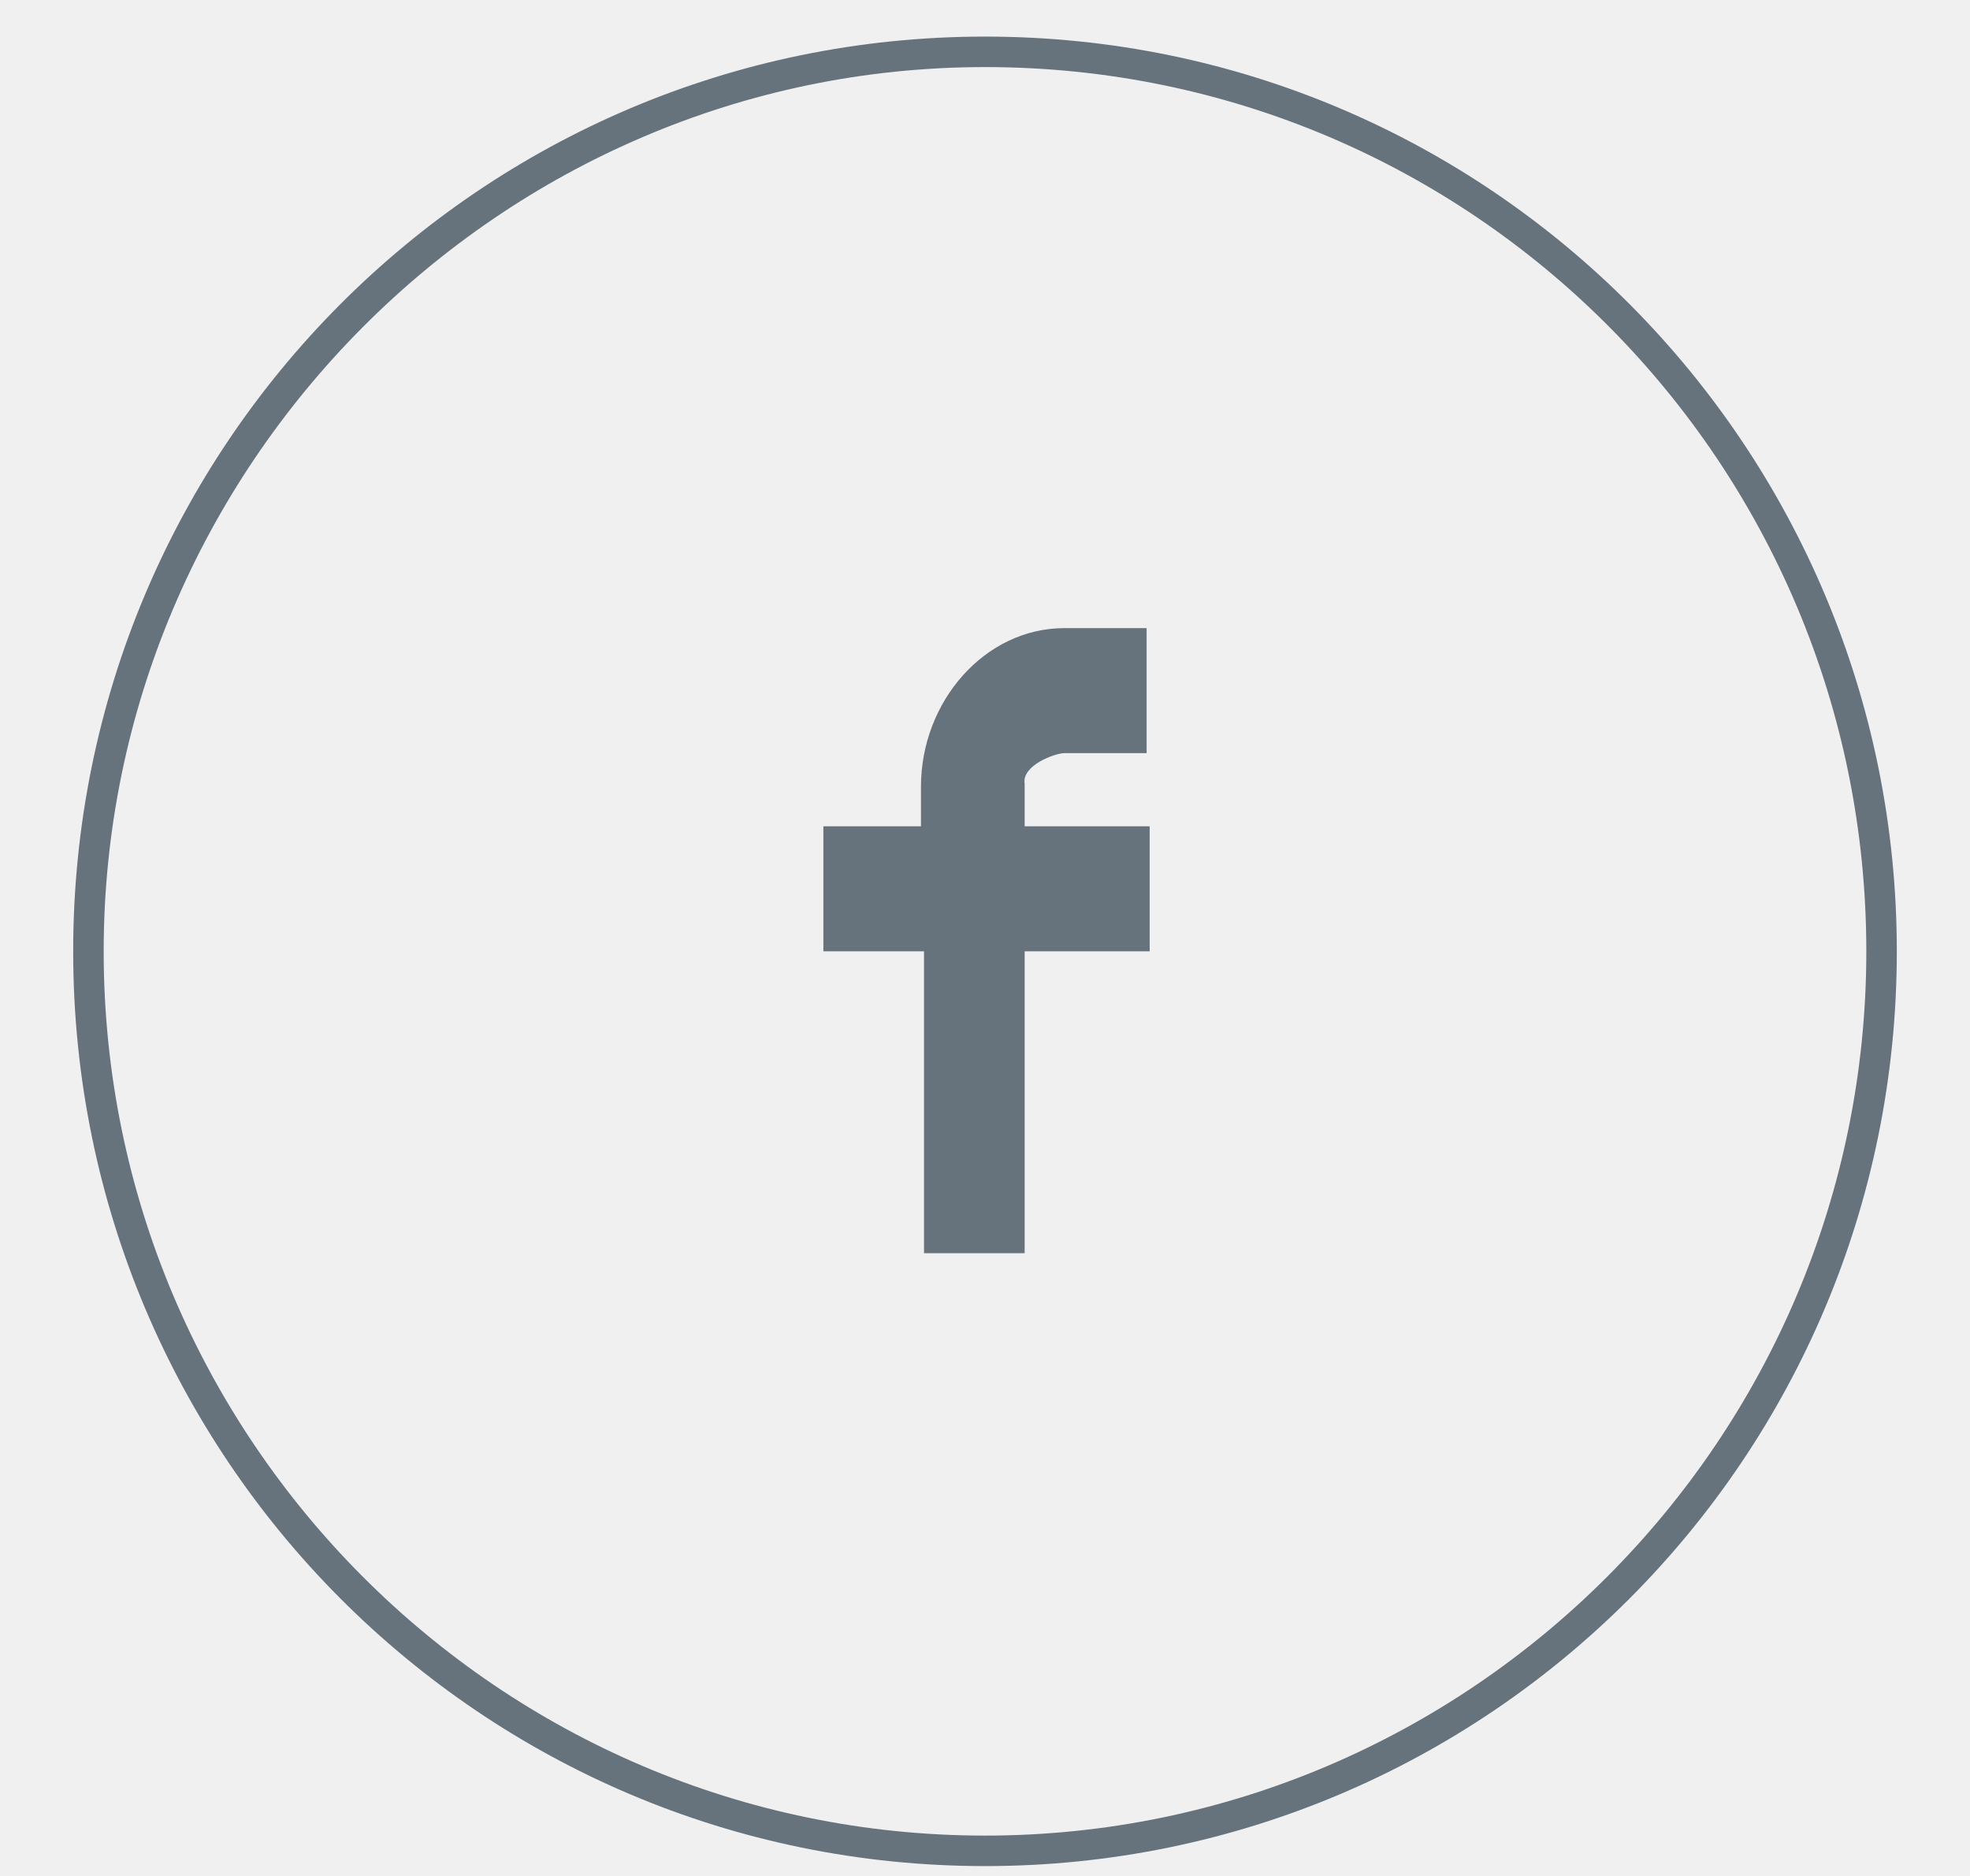
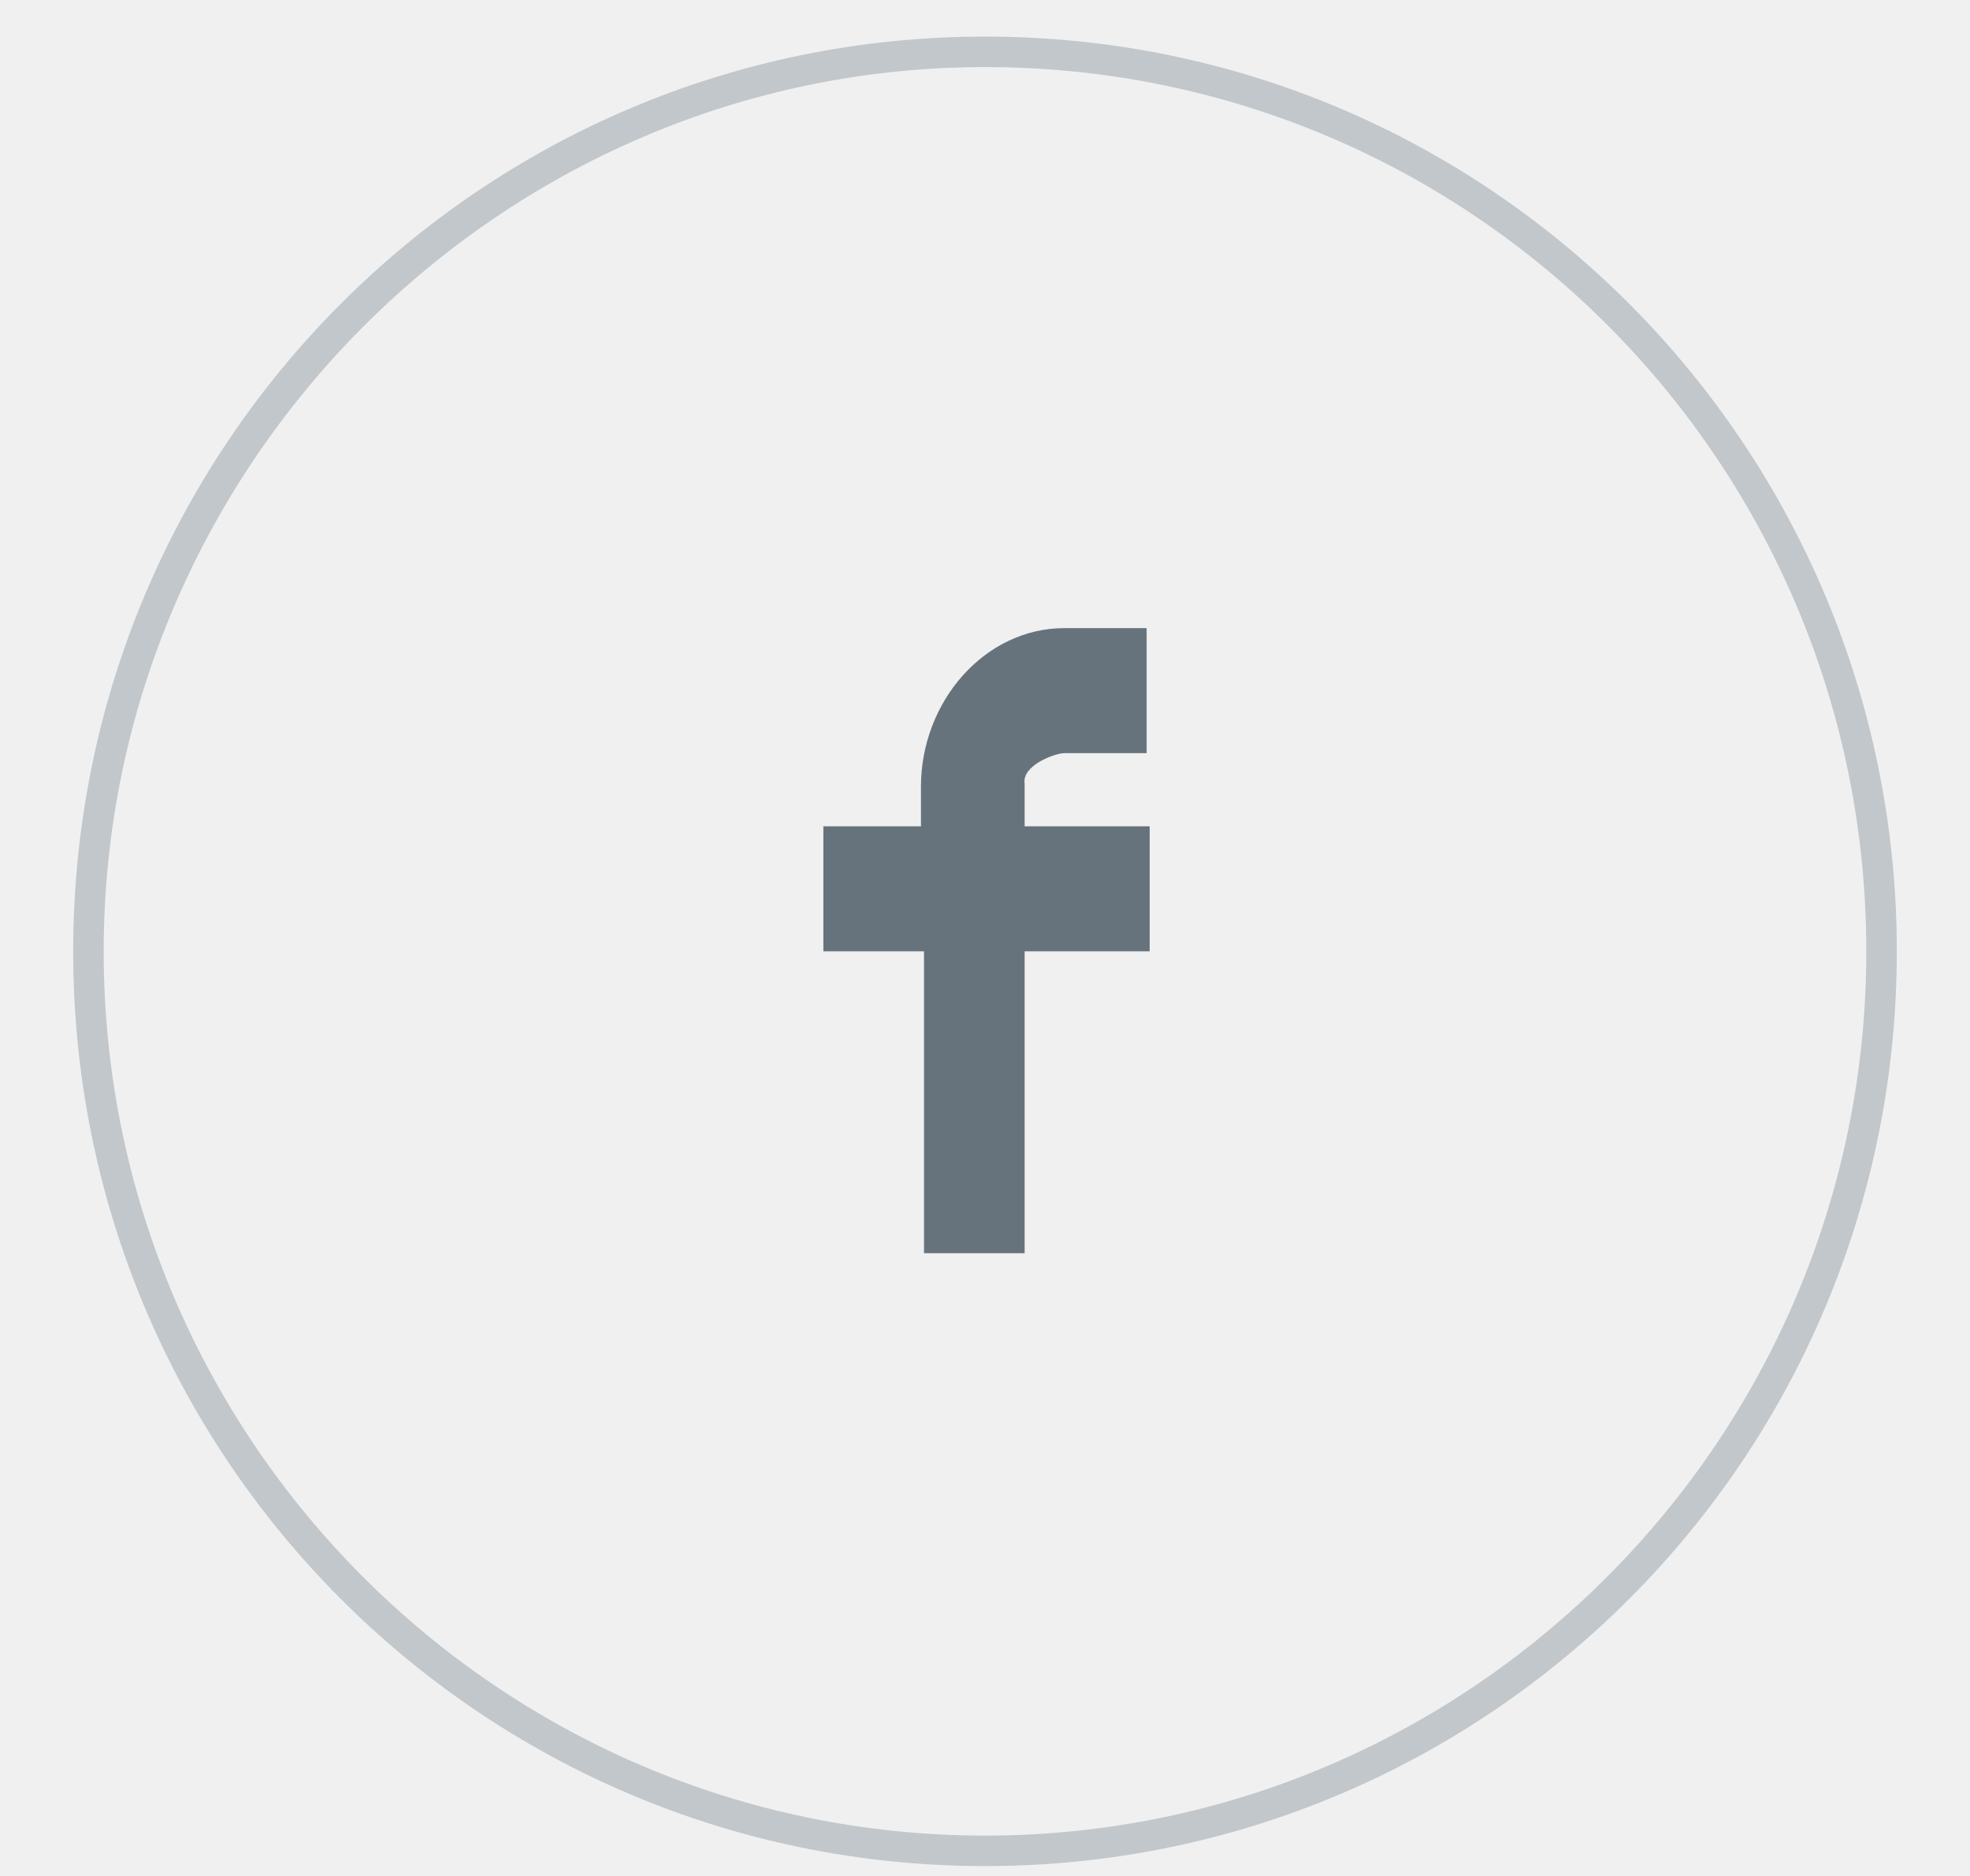
- <svg xmlns="http://www.w3.org/2000/svg" version="1.1" x="0px" y="0px" viewBox="0 0 64.6 61.5" style="enable-background:new 0 0 64.6 61.5;" xml:space="preserve">
+ <svg xmlns="http://www.w3.org/2000/svg" version="1.1" x="0px" y="0px" width="64.6px" height="61.5px" viewBox="0 0 64.6 61.5" style="enable-background:new 0 0 64.6 61.5;" xml:space="preserve">
  <style type="text/css">
	.st0{fill:#66737C;}
	.st1{fill:#F2564D;}
	.st2{fill:#FFFFFF;}
	.st3{fill-rule:evenodd;clip-rule:evenodd;fill:#FFFFFF;}
	.st4{fill:#FAAD4D;}
- 	.st5{fill-rule:evenodd;clip-rule:evenodd;fill:#43619C;}
- 	.st6{fill-rule:evenodd;clip-rule:evenodd;fill:#24A9E6;}
- 	.st7{fill-rule:evenodd;clip-rule:evenodd;fill:#D04330;}
- 	.st8{fill-rule:evenodd;clip-rule:evenodd;fill:#CB201D;}
+ 	.st5{fill:#C2C7CB;}
+ 	.st6{fill-rule:evenodd;clip-rule:evenodd;fill:#43619C;}
+ 	.st7{fill-rule:evenodd;clip-rule:evenodd;fill:#24A9E6;}
+ 	.st8{fill-rule:evenodd;clip-rule:evenodd;fill:#D04330;}
</style>
  <g id="Layer_1">
- </g>
+     <g>
+       <path class="st0" d="M327.5-26.4l-0.3-0.2c-3.8-2.4-10.2-7.2-10.2-12.8c0-3.7,2.4-6.1,6-6.1c1.7,0,3.6,0.9,4.5,2.3    c0.9-1.3,2.8-2.2,4.5-2.3c3.7,0,6,2.4,6,6.1c0,5.6-6.4,10.5-10.2,12.8L327.5-26.4z M323-44.5c-3.1,0-5,2-5,5.1    c0,5.2,6.4,9.9,9.5,11.8c3.1-1.9,9.5-6.6,9.5-11.8c0-3.1-1.9-5.1-5-5.1c-1.8,0-4,1.3-4,2.9v0.5h-1v-0.5    C327-43.2,324.8-44.5,323-44.5z" />
+     </g>
+     <path class="st1" d="M360-41.1c0-1.9,2.4-3.3,4.5-3.4c3.3,0,5.5,2.2,5.5,5.6c0,5.5-6.6,10.3-10,12.4c-3.4-2.1-10-6.9-10-12.4   c0-3.4,2.2-5.6,5.5-5.6C357.6-44.5,360-43,360-41.1L360-41.1z" />
+     <g>
+       <g>
+         <path class="st0" d="M406-36.5c-0.1-0.3-3.5-8.5-11.3-8.5c-7.8,0-11.2,8.2-11.3,8.5l-0.2,0.5l0.2,0.5c0.1,0.3,3.5,8.5,11.3,8.5     c7.8,0,11.2-8.2,11.3-8.5l0.2-0.5L406-36.5z M404.9-36c-0.1,0.3-3.2,7.8-10.2,7.8s-10.1-7.5-10.2-7.8l0,0l0,0     c0.1-0.3,3.2-7.8,10.2-7.8S404.7-36.4,404.9-36L404.9-36L404.9-36z M394.7-39.6c-2,0-3.6,1.6-3.6,3.6c0,2,1.6,3.6,3.6,3.6     c2,0,3.6-1.6,3.6-3.6C398.3-38,396.7-39.6,394.7-39.6z M394.7-33.6c-1.3,0-2.4-1.1-2.4-2.4c0-1.3,1.1-2.4,2.4-2.4     c1.3,0,2.4,1.1,2.4,2.4C397.1-34.7,396-33.6,394.7-33.6z" />
+       </g>
+     </g>
+     <g>
+       <path class="st0" d="M415.2-25.3l-0.1-4.5c-1.3-1.3-2.2-3-2.6-4.8c-0.5-2.4,0-4.9,1.4-6.9c1.4-2.1,3.6-3.5,6.1-4l0,0    c5.1-1,10.1,2.4,11.1,7.4c0.5,2.4,0,4.9-1.4,6.9c-1.4,2.1-3.6,3.5-6.1,4c-1.6,0.3-3.2,0.2-4.7-0.3L415.2-25.3z M420.2-44.5    c-2.3,0.4-4.2,1.7-5.5,3.6c-1.2,1.8-1.7,4-1.3,6.2c0.3,1.7,1.2,3.2,2.4,4.4l0.2,0.1l0.1,3.2l2.7-1.6l0.2,0.1    c1.4,0.5,2.9,0.6,4.4,0.3c2.3-0.4,4.2-1.7,5.5-3.6c1.2-1.8,1.7-4,1.3-6.2C429.3-42.4,424.8-45.4,420.2-44.5L420.2-44.5z" />
+     </g>
+     <g>
+       <polygon class="st2" points="452.2,-41.5 453,-40.6 448,-35.5 453,-30.4 452.2,-29.5 446.3,-35.5   " />
+     </g>
+     <path class="st3" d="M387-15.5h36v48l-18-6l-18,6V-15.5z" />
+     <path class="st4" d="M405-3.5l3.1,5.7l6.4,1.2L410,8.1l0.9,6.4l-5.9-2.8l-5.9,2.8l0.9-6.4l-4.5-4.7l6.4-1.2L405-3.5z" />
+     <g>
+       <path d="M688.9,396.2h1v3.6h0c0.2-0.3,0.4-0.6,0.8-0.7c0.3-0.2,0.7-0.3,1.1-0.3c0.8,0,2,0.5,2,2.5v3.5h-1v-3.3    c0-0.9-0.3-1.7-1.3-1.7c-0.7,0-1.2,0.5-1.4,1c-0.1,0.2-0.1,0.3-0.1,0.5v3.5h-1V396.2z" />
+       <path d="M696.8,397.2v1.7h1.5v0.8h-1.5v3.1c0,0.7,0.2,1.1,0.8,1.1c0.3,0,0.5,0,0.6-0.1l0,0.8c-0.2,0.1-0.5,0.2-0.9,0.2    c-0.5,0-0.9-0.2-1.1-0.4c-0.3-0.3-0.4-0.8-0.4-1.5v-3.2h-0.9v-0.8h0.9v-1.4L696.8,397.2z" />
+       <path d="M700.8,397.2v1.7h1.5v0.8h-1.5v3.1c0,0.7,0.2,1.1,0.8,1.1c0.3,0,0.5,0,0.6-0.1l0,0.8c-0.2,0.1-0.5,0.2-0.9,0.2    c-0.5,0-0.9-0.2-1.1-0.4c-0.3-0.3-0.4-0.8-0.4-1.5v-3.2h-0.9v-0.8h0.9v-1.4L700.8,397.2z" />
+       <path d="M703.5,400.8c0-0.7,0-1.3,0-1.9h0.9l0,1h0c0.4-0.7,1.1-1.1,2.1-1.1c1.4,0,2.5,1.2,2.5,2.9c0,2.1-1.3,3.1-2.6,3.1    c-0.8,0-1.5-0.3-1.8-0.9h0v3.2h-1V400.8z M704.5,402.3c0,0.2,0,0.3,0,0.4c0.2,0.7,0.8,1.2,1.6,1.2c1.1,0,1.8-0.9,1.8-2.2    c0-1.2-0.6-2.1-1.7-2.1c-0.7,0-1.4,0.5-1.6,1.3c0,0.1-0.1,0.3-0.1,0.4V402.3z" />
+       <path d="M710.5,399.8c0-0.4,0.3-0.8,0.7-0.8c0.4,0,0.7,0.3,0.7,0.8c0,0.4-0.3,0.7-0.7,0.7C710.8,400.6,710.5,400.3,710.5,399.8z     M710.5,404.1c0-0.4,0.3-0.8,0.7-0.8c0.4,0,0.7,0.3,0.7,0.8c0,0.4-0.3,0.7-0.7,0.7C710.8,404.8,710.5,404.5,710.5,404.1z" />
+       <path d="M716.4,397.7h0.9l-2.7,7.4h-0.9L716.4,397.7z" />
+       <path d="M721.6,397.7h0.9l-2.7,7.4h-0.9L721.6,397.7z" />
+       <path d="M728.2,403.3c0,0.5,0,1,0.1,1.4h-0.9l-0.1-0.7h0c-0.3,0.4-0.9,0.9-1.8,0.9c-1.2,0-1.8-0.8-1.8-1.7c0-1.4,1.2-2.2,3.5-2.1    v-0.1c0-0.5-0.1-1.3-1.3-1.3c-0.5,0-1.1,0.2-1.5,0.4l-0.2-0.7c0.5-0.3,1.2-0.5,1.9-0.5c1.8,0,2.2,1.2,2.2,2.4V403.3z M727.2,401.7    c-1.2,0-2.5,0.2-2.5,1.3c0,0.7,0.5,1,1,1c0.8,0,1.2-0.5,1.4-1c0-0.1,0-0.2,0-0.3V401.7z" />
+       <path d="M734.9,396.2v7c0,0.5,0,1.1,0,1.5h-0.9l0-1h0c-0.3,0.7-1,1.1-2,1.1c-1.4,0-2.5-1.2-2.5-2.9c0-1.9,1.2-3.1,2.6-3.1    c0.9,0,1.5,0.4,1.8,0.9h0v-3.5H734.9z M733.9,401.3c0-0.1,0-0.3,0-0.4c-0.2-0.7-0.7-1.2-1.5-1.2c-1.1,0-1.8,0.9-1.8,2.2    c0,1.2,0.6,2.2,1.7,2.2c0.7,0,1.3-0.5,1.5-1.3c0-0.1,0-0.3,0-0.5V401.3z" />
+       <path d="M742,401.8c0,2.1-1.6,3-2.9,3c-1.5,0-2.8-1.1-2.8-3c0-1.9,1.3-3,2.9-3C740.8,398.8,742,399.9,742,401.8z M737.4,401.8    c0,1.2,0.6,2.2,1.8,2.2c1.2,0,1.8-1.1,1.8-2.2c0-1-0.5-2.3-1.8-2.3C737.8,399.5,737.4,400.8,737.4,401.8z" />
+       <path d="M743.3,396.2h1v3.6h0c0.4-0.6,1-1.1,2-1.1c1.4,0,2.5,1.2,2.5,3c0,2.1-1.3,3.1-2.6,3.1c-0.8,0-1.5-0.3-2-1.1h0l0,0.9h-0.9    c0-0.4,0-1,0-1.5V396.2z M744.3,402.4c0,0.1,0,0.3,0,0.4c0.2,0.7,0.8,1.2,1.6,1.2c1.1,0,1.8-0.9,1.8-2.2c0-1.2-0.6-2.2-1.7-2.2    c-0.7,0-1.4,0.5-1.6,1.3c0,0.1-0.1,0.3-0.1,0.4V402.4z" />
+       <path d="M750.7,402c0,1.4,0.9,2,2,2c0.8,0,1.2-0.1,1.6-0.3l0.2,0.8c-0.4,0.2-1,0.4-1.9,0.4c-1.8,0-2.9-1.2-2.9-2.9    c0-1.8,1-3.1,2.7-3.1c1.9,0,2.4,1.7,2.4,2.7c0,0.2,0,0.4,0,0.5H750.7z M753.8,401.2c0-0.7-0.3-1.7-1.5-1.7c-1.1,0-1.5,1-1.6,1.7    H753.8z" />
+       <path d="M756,404.1c0-0.5,0.3-0.8,0.7-0.8c0.4,0,0.7,0.3,0.7,0.8c0,0.4-0.3,0.7-0.7,0.7C756.2,404.8,755.9,404.5,756,404.1z" />
+       <path d="M758.9,396.2h1v8.5h-1V396.2z" />
+       <path d="M762.1,398.9l1.3,3.4c0.1,0.4,0.3,0.8,0.4,1.2h0c0.1-0.3,0.2-0.8,0.4-1.2l1.2-3.4h1.1l-1.6,4.1c-0.8,2-1.3,3-2,3.6    c-0.5,0.4-1,0.6-1.3,0.7l-0.3-0.9c0.3-0.1,0.6-0.3,0.9-0.5c0.3-0.2,0.6-0.6,0.9-1.2c0-0.1,0.1-0.2,0.1-0.3c0-0.1,0-0.1-0.1-0.3    l-2.1-5.3H762.1z" />
+       <path d="M770,397.7h0.9l-2.7,7.4h-0.9L770,397.7z" />
+       <path d="M776.8,403.8v0.9h-4.1v-0.9h1.7v-5.1c-0.4,0.2-1,0.4-1.4,0.5l-0.1-0.8c0.6-0.2,1.4-0.6,1.8-0.8h0.7v6.2H776.8z" />
+       <path d="M778.7,404.7v-8.1h1.2l2.6,4.1c0.6,1,1.1,1.8,1.5,2.6l0,0c-0.1-1.1-0.1-2.1-0.1-3.3v-3.4h1v8.1h-1.1l-2.6-4.1    c-0.6-0.9-1.1-1.8-1.5-2.7l0,0c0.1,1,0.1,2,0.1,3.3v3.5H778.7z" />
+       <path d="M790.8,400.9h-3.1v2.9h3.5v0.9h-4.6v-8.1h4.4v0.9h-3.3v2.6h3.1V400.9z" />
+       <path d="M799.2,405.9c-0.9-0.3-2-0.6-3.1-0.9c-0.2-0.1-0.4-0.1-0.5-0.1c-2.2-0.1-3.5-1.8-3.5-4.1c0-2.5,1.5-4.2,3.8-4.2    c2.3,0,3.6,1.8,3.6,4.1c0,2-1,3.3-2.3,3.8v0c0.8,0.2,1.7,0.4,2.4,0.5L799.2,405.9z M798.3,400.7c0-1.7-0.8-3.3-2.6-3.3    c-1.7,0-2.6,1.6-2.6,3.3c0,1.8,0.9,3.3,2.6,3.3C797.4,404,798.3,402.4,798.3,400.7z" />
+       <path d="M800.8,396.6h1.1v7.2h3.5v0.9h-4.5V396.6z" />
+       <path d="M806.8,398.9l1.1,3.2c0.2,0.5,0.3,1,0.5,1.5h0c0.1-0.5,0.3-1,0.5-1.5l1.1-3.2h1.1l-2.3,5.8h-1l-2.2-5.8H806.8z" />
+       <path d="M813.4,397.3c0,0.4-0.3,0.6-0.7,0.6c-0.4,0-0.6-0.3-0.6-0.6c0-0.4,0.3-0.7,0.6-0.7S813.4,396.9,813.4,397.3z M812.2,404.7    v-5.8h1v5.8H812.2z" />
+     </g>
+   </g>
  <g id="Layer_2">
    <g>
-       <path class="st0" d="M32.3,2.2c16,0,28.9,13,28.9,29c0,16-13,29-28.9,29s-28.9-13-28.9-29C3.4,15.3,16.4,2.2,32.3,2.2 M32.3,1.2    c-16.5,0-29.9,13.4-29.9,30c0,16.6,13.4,30,29.9,30c16.5,0,29.9-13.4,29.9-30C62.2,14.7,48.9,1.2,32.3,1.2L32.3,1.2z" />
+       <path class="st5" d="M266.3,2.2c16,0,28.9,13,28.9,29c0,16-13,29-28.9,29s-28.9-13-28.9-29C237.4,15.3,250.4,2.2,266.3,2.2     M266.3,1.2c-16.5,0-29.9,13.4-29.9,30c0,16.6,13.4,30,29.9,30c16.5,0,29.9-13.4,29.9-30C296.2,14.7,282.9,1.2,266.3,1.2    L266.3,1.2z" />
+     </g>
+     <g>
+       <path class="st5" d="M190.3,2.2c16,0,28.9,13,28.9,29c0,16-13,29-28.9,29c-16,0-28.9-13-28.9-29C161.4,15.3,174.4,2.2,190.3,2.2     M190.3,1.2c-16.5,0-29.9,13.4-29.9,30c0,16.6,13.4,30,29.9,30c16.5,0,29.9-13.4,29.9-30C220.2,14.7,206.9,1.2,190.3,1.2    L190.3,1.2z" />
+     </g>
+     <g>
+       <path class="st5" d="M113.3,2.2c16,0,28.9,13,28.9,29c0,16-13,29-28.9,29s-28.9-13-28.9-29C84.4,15.3,97.4,2.2,113.3,2.2     M113.3,1.2c-16.5,0-29.9,13.4-29.9,30c0,16.6,13.4,30,29.9,30c16.5,0,29.9-13.4,29.9-30C143.2,14.7,129.9,1.2,113.3,1.2    L113.3,1.2z" />
+     </g>
+     <g>
+       <path class="st5" d="M32.3,2.2c16,0,28.9,13,28.9,29c0,16-13,29-28.9,29s-28.9-13-28.9-29C3.4,15.3,16.4,2.2,32.3,2.2 M32.3,1.2    c-16.5,0-29.9,13.4-29.9,30c0,16.6,13.4,30,29.9,30c16.5,0,29.9-13.4,29.9-30C62.2,14.7,48.9,1.2,32.3,1.2L32.3,1.2z" />
    </g>
    <path class="st0" d="M34.9,24.7h2.7v-4.1h-2.7c-2.6,0-4.7,2.4-4.7,5.2v1.3H27v4.1h3.3v9.9h3.3v-9.9h4.1v-4.1h-4.1v-1.4   C33.5,25.1,34.6,24.7,34.9,24.7z" />
+     <g>
+       <path class="st6" d="M32.3,77.2c16.5,0,29.9,13.4,29.9,30c0,16.6-13.4,30-29.9,30c-16.5,0-29.9-13.4-29.9-30    C2.4,90.7,15.8,77.2,32.3,77.2z" />
+     </g>
+     <path class="st2" d="M34.9,100.7h2.7v-4.1h-2.7c-2.6,0-4.7,2.4-4.7,5.2v1.3H27v4.1h3.3v9.9h3.3v-9.9h4.1v-4.1h-4.1v-1.4   C33.5,101.1,34.6,100.7,34.9,100.7z" />
+     <path class="st0" d="M203,23.4c-0.9,0.4-1.9,0.7-3,0.8c1.1-0.6,1.9-1.7,2.3-2.9c-1,0.6-2.1,1-3.3,1.3c-0.9-1-2.3-1.6-3.8-1.6   c-2.9,0-5.2,2.3-5.2,5.2c0,0.4,0,0.8,0.1,1.2c-4.3-0.2-8.1-2.3-10.7-5.4c-0.4,0.8-0.7,1.7-0.7,2.6c0,1.8,0.9,3.4,2.3,4.3   c-0.9,0-1.7-0.3-2.4-0.7c0,0,0,0,0,0.1c0,2.5,1.8,4.6,4.2,5.1c-0.4,0.1-0.9,0.2-1.4,0.2c-0.3,0-0.7,0-1-0.1   c0.7,2.1,2.6,3.6,4.8,3.6c-1.8,1.4-4,2.2-6.4,2.2c-0.4,0-0.8,0-1.2-0.1c2.3,1.5,5,2.3,8,2.3c9.5,0,14.8-7.9,14.8-14.8   c0-0.2,0-0.4,0-0.7C201.4,25.3,202.3,24.4,203,23.4z" />
+     <g>
+       <path class="st7" d="M190.3,77.2c16.5,0,29.9,13.4,29.9,30c0,16.6-13.4,30-29.9,30c-16.5,0-29.9-13.4-29.9-30    C160.4,90.7,173.8,77.2,190.3,77.2z" />
+     </g>
+     <path class="st2" d="M203,99.4c-0.9,0.4-1.9,0.7-3,0.8c1.1-0.6,1.9-1.7,2.3-2.9c-1,0.6-2.1,1-3.3,1.3c-0.9-1-2.3-1.6-3.8-1.6   c-2.9,0-5.2,2.3-5.2,5.2c0,0.4,0,0.8,0.1,1.2c-4.3-0.2-8.1-2.3-10.7-5.4c-0.4,0.8-0.7,1.7-0.7,2.6c0,1.8,0.9,3.4,2.3,4.3   c-0.9,0-1.7-0.3-2.4-0.7c0,0,0,0,0,0.1c0,2.5,1.8,4.6,4.2,5.1c-0.4,0.1-0.9,0.2-1.4,0.2c-0.3,0-0.7,0-1-0.1   c0.7,2.1,2.6,3.6,4.8,3.6c-1.8,1.4-4,2.2-6.4,2.2c-0.4,0-0.8,0-1.2-0.1c2.3,1.5,5,2.3,8,2.3c9.5,0,14.8-7.9,14.8-14.8   c0-0.2,0-0.4,0-0.7C201.4,101.3,202.3,100.4,203,99.4z" />
+     <g>
+       <g>
+         <path class="st0" d="M120.6,24.2v-2.7h-1.4v2.7h-2.7v1.4h2.7v2.7h1.4v-2.7h2.7v-1.4H120.6z M116,21.2c0,0-4.4,0-5.9,0     c-3,0-5.5,2.2-5.5,4.7c0,2.5,1.6,4.5,4.4,4.5c0.2,0,0.4,0,0.6,0c-0.2,0.4-0.3,0.7-0.3,1.2c0,0.7,0.4,1.1,0.8,1.5     c-0.4,0-0.7,0-1.1,0c-3.4,0-5.8,2.4-5.8,4.7c0,2.2,2.9,3.6,6.3,3.6c3.9,0,6.3-2.2,6.3-4.5c0-1.8-0.4-2.7-2.3-4.1     c-0.5-0.4-1.7-1.3-1.7-1.8c0-0.7,0.2-1,1.2-1.8c1-0.8,1.7-1.9,1.7-3.2c0-1.4-0.6-2.7-1.7-3.4h1.5L116,21.2z M114,36.5     c0,0.2,0.1,0.4,0.1,0.6c0,1.8-1.2,3.2-4.5,3.2c-2.4,0-4.1-1.5-4.1-3.3c0-1.8,2-3.3,4.4-3.3c0.6,0,1.1,0.1,1.5,0.2     C112.7,34.9,113.8,35.4,114,36.5z M110.3,29.4c-1.6,0-3.1-1.5-3.4-3.6c-0.3-2.1,0.8-3.7,2.4-3.7c1.6,0,2.9,1.8,3.2,3.9     C112.8,28.1,111.8,29.5,110.3,29.4z" />
+       </g>
+     </g>
+     <g>
+       <path class="st8" d="M113.3,77.2c16.5,0,29.9,13.4,29.9,30c0,16.6-13.4,30-29.9,30c-16.5,0-29.9-13.4-29.9-30    C83.4,90.7,96.8,77.2,113.3,77.2z" />
+     </g>
+     <g>
+       <g>
+         <path class="st2" d="M120.6,100.2v-2.7h-1.4v2.7h-2.7v1.4h2.7v2.7h1.4v-2.7h2.7v-1.4H120.6z M116,97.2c0,0-4.4,0-5.9,0     c-3,0-5.5,2.2-5.5,4.7c0,2.5,1.6,4.5,4.4,4.5c0.2,0,0.4,0,0.6,0c-0.2,0.4-0.3,0.7-0.3,1.2c0,0.7,0.4,1.1,0.8,1.5     c-0.4,0-0.7,0-1.1,0c-3.4,0-5.8,2.4-5.8,4.7c0,2.2,2.9,3.6,6.3,3.6c3.9,0,6.3-2.2,6.3-4.5c0-1.8-0.4-2.7-2.3-4.1     c-0.5-0.4-1.7-1.3-1.7-1.8c0-0.7,0.2-1,1.2-1.8c1-0.8,1.7-1.9,1.7-3.2c0-1.4-0.6-2.7-1.7-3.4h1.5L116,97.2z M114,112.5     c0,0.2,0.1,0.4,0.1,0.6c0,1.8-1.2,3.2-4.5,3.2c-2.4,0-4.1-1.5-4.1-3.3c0-1.8,2-3.3,4.4-3.3c0.6,0,1.1,0.1,1.5,0.2     C112.7,110.9,113.8,111.4,114,112.5z M110.3,105.4c-1.6,0-3.1-1.5-3.4-3.6c-0.3-2.1,0.8-3.7,2.4-3.7c1.6,0,2.9,1.8,3.2,3.9     C112.8,104.1,111.8,105.5,110.3,105.4z" />
+       </g>
+     </g>
+     <path class="st0" d="M266.8,21c-5.5,0-8.2,4-8.2,7.4c0,2,0.8,3.8,2.4,4.5c0.3,0.1,0.5,0,0.6-0.3c0.1-0.2,0.2-0.7,0.2-0.9   c0.1-0.3,0-0.4-0.2-0.7c-0.5-0.6-0.8-1.3-0.8-2.3c0-3,2.2-5.7,5.7-5.7c3.1,0,4.8,1.9,4.8,4.5c0,3.4-1.5,6.3-3.7,6.3   c-1.2,0-2.1-1-1.8-2.3c0.3-1.5,1-3.1,1-4.2c0-1-0.5-1.8-1.6-1.8c-1.2,0-2.2,1.3-2.2,3.1c0,1.1,0.4,1.9,0.4,1.9s-1.3,5.5-1.5,6.4   c-0.4,1.9-0.1,4.3,0,4.5c0,0.1,0.2,0.2,0.3,0.1c0.1-0.2,1.6-2,2.1-3.9c0.1-0.5,0.8-3.2,0.8-3.2c0.4,0.8,1.6,1.5,2.8,1.5   c3.7,0,6.2-3.5,6.2-8.1C274.1,24.2,271.2,21,266.8,21z" />
+     <g>
+       <path class="st5" d="M266.3,78.2c16,0,28.9,13,28.9,29c0,16-13,29-28.9,29s-28.9-13-28.9-29C237.4,91.3,250.4,78.2,266.3,78.2     M266.3,77.2c-16.5,0-29.9,13.4-29.9,30c0,16.6,13.4,30,29.9,30c16.5,0,29.9-13.4,29.9-30C296.2,90.7,282.9,77.2,266.3,77.2    L266.3,77.2z" />
+     </g>
+     <path class="st0" d="M266.8,97c-5.5,0-8.2,4-8.2,7.4c0,2,0.8,3.8,2.4,4.5c0.3,0.1,0.5,0,0.6-0.3c0.1-0.2,0.2-0.7,0.2-0.9   c0.1-0.3,0-0.4-0.2-0.7c-0.5-0.6-0.8-1.3-0.8-2.3c0-3,2.2-5.7,5.7-5.7c3.1,0,4.8,1.9,4.8,4.5c0,3.4-1.5,6.3-3.7,6.3   c-1.2,0-2.1-1-1.8-2.3c0.3-1.5,1-3.1,1-4.2c0-1-0.5-1.8-1.6-1.8c-1.2,0-2.2,1.3-2.2,3.1c0,1.1,0.4,1.9,0.4,1.9s-1.3,5.5-1.5,6.4   c-0.4,1.9-0.1,4.3,0,4.5c0,0.1,0.2,0.2,0.3,0.1c0.1-0.2,1.6-2,2.1-3.9c0.1-0.5,0.8-3.2,0.8-3.2c0.4,0.8,1.6,1.5,2.8,1.5   c3.7,0,6.2-3.5,6.2-8.1C274.1,100.2,271.2,97,266.8,97z" />
  </g>
</svg>
